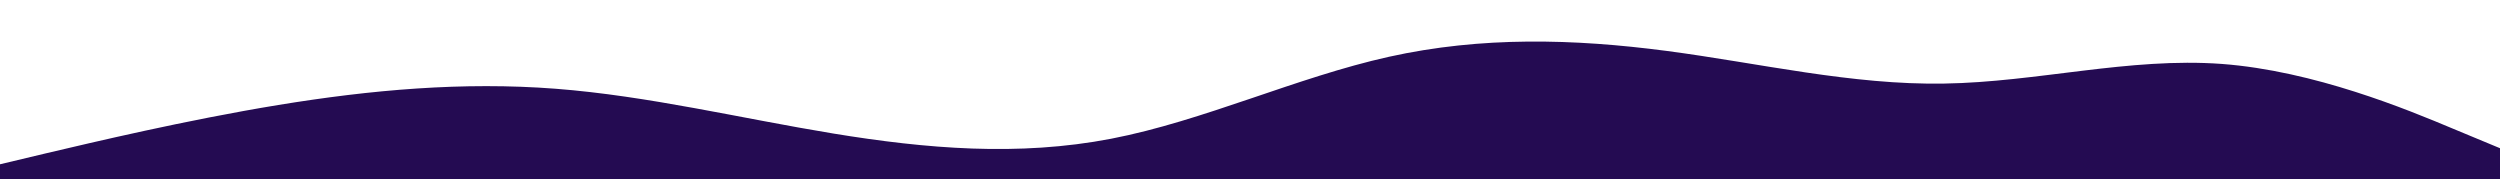
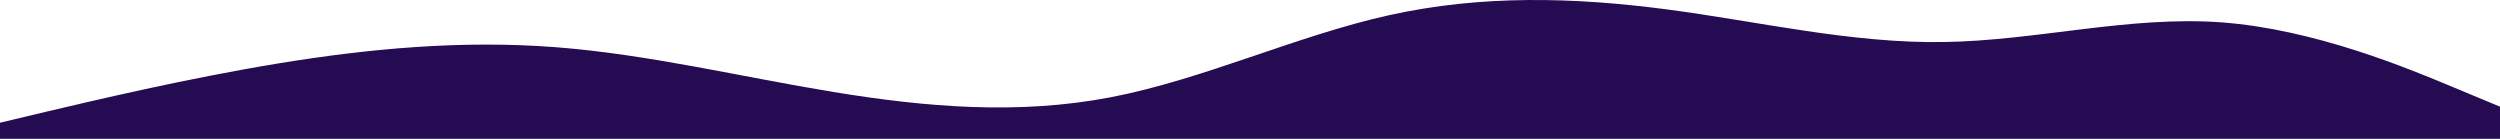
- <svg xmlns="http://www.w3.org/2000/svg" id="visual" viewBox="0 0 1400 100" width="1400" height="100" version="1.1">
+ <svg xmlns="http://www.w3.org/2000/svg" id="visual" version="1.1" viewBox="0 23.27 1400 77.73">
  <path d="M0 92L26 85.8C52 79.7 104 67.3 155.8 58.8C207.7 50.3 259.3 45.7 311.2 49.7C363 53.7 415 66.3 466.8 74.8C518.7 83.3 570.3 87.7 622.2 77.7C674 67.7 726 43.3 777.8 31.8C829.7 20.3 881.3 21.7 933.2 28.5C985 35.3 1037 47.7 1088.8 46.8C1140.7 46 1192.3 32 1244.2 35.8C1296 39.7 1348 61.3 1374 72.2L1400 83L1400 101L1374 101C1348 101 1296 101 1244.2 101C1192.3 101 1140.7 101 1088.8 101C1037 101 985 101 933.2 101C881.3 101 829.7 101 777.8 101C726 101 674 101 622.2 101C570.3 101 518.7 101 466.8 101C415 101 363 101 311.2 101C259.3 101 207.7 101 155.8 101C104 101 52 101 26 101L0 101Z" fill="#240b52" stroke-linecap="round" stroke-linejoin="miter" />
</svg>
